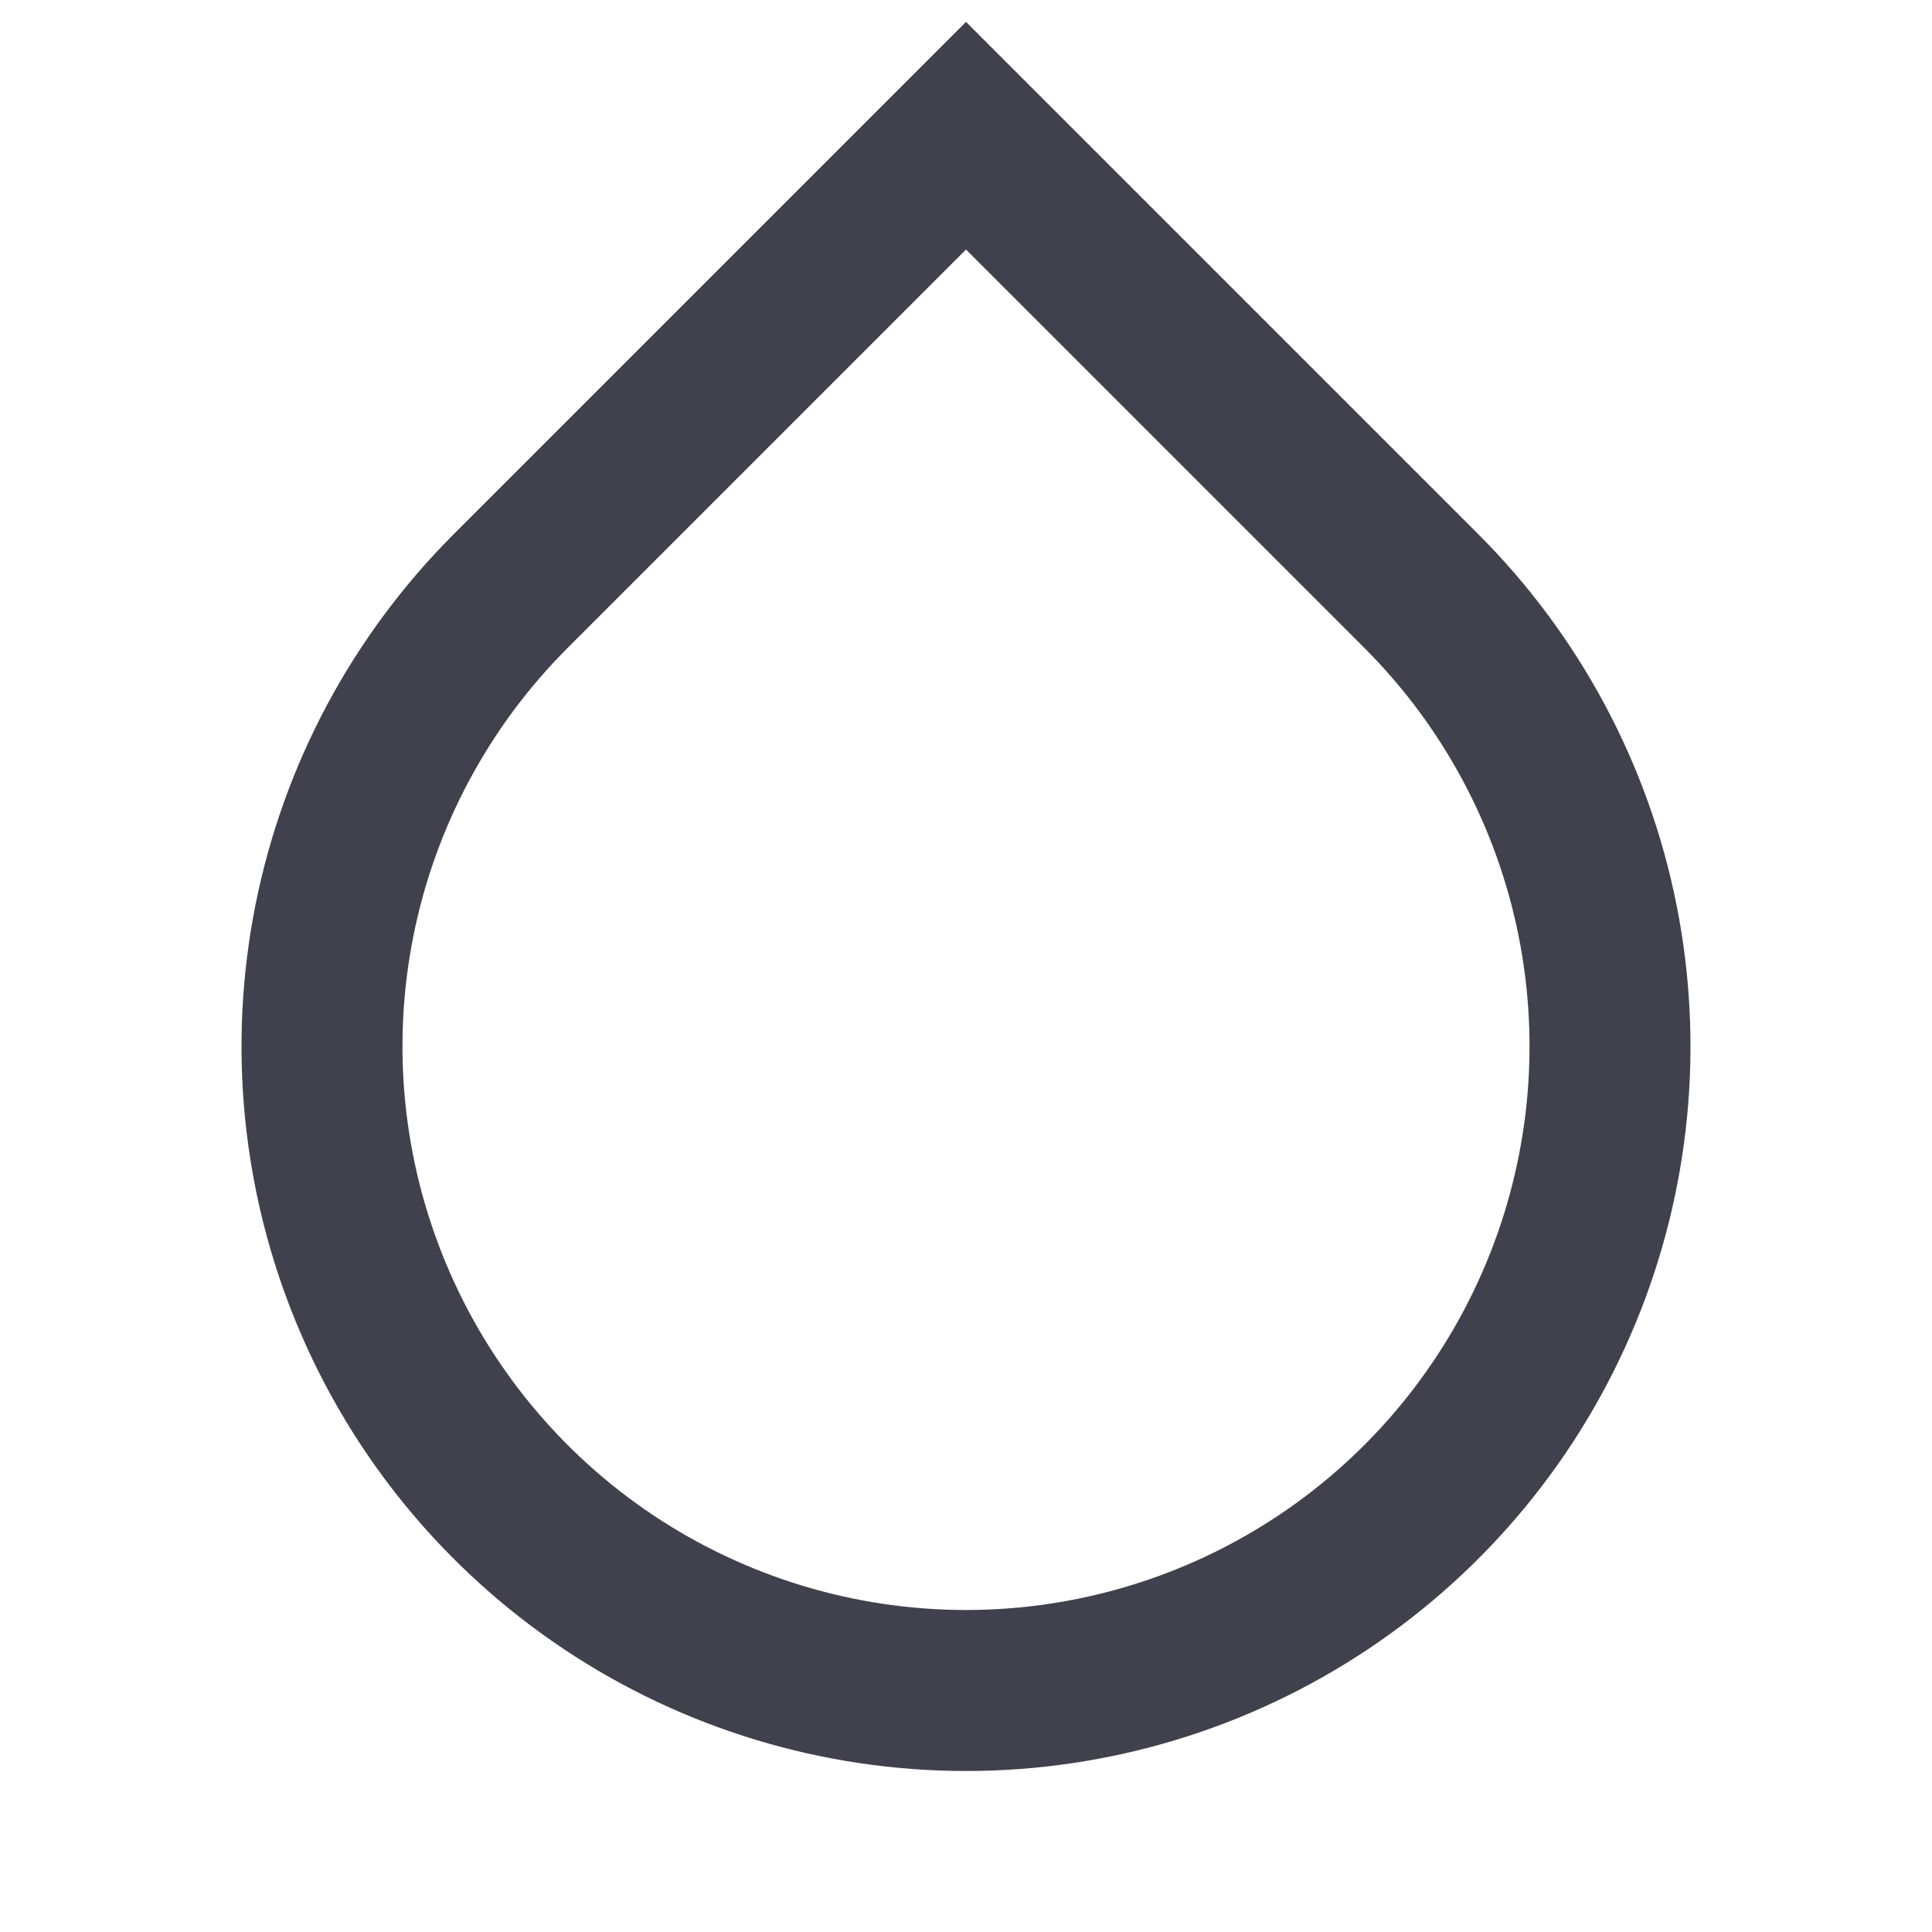
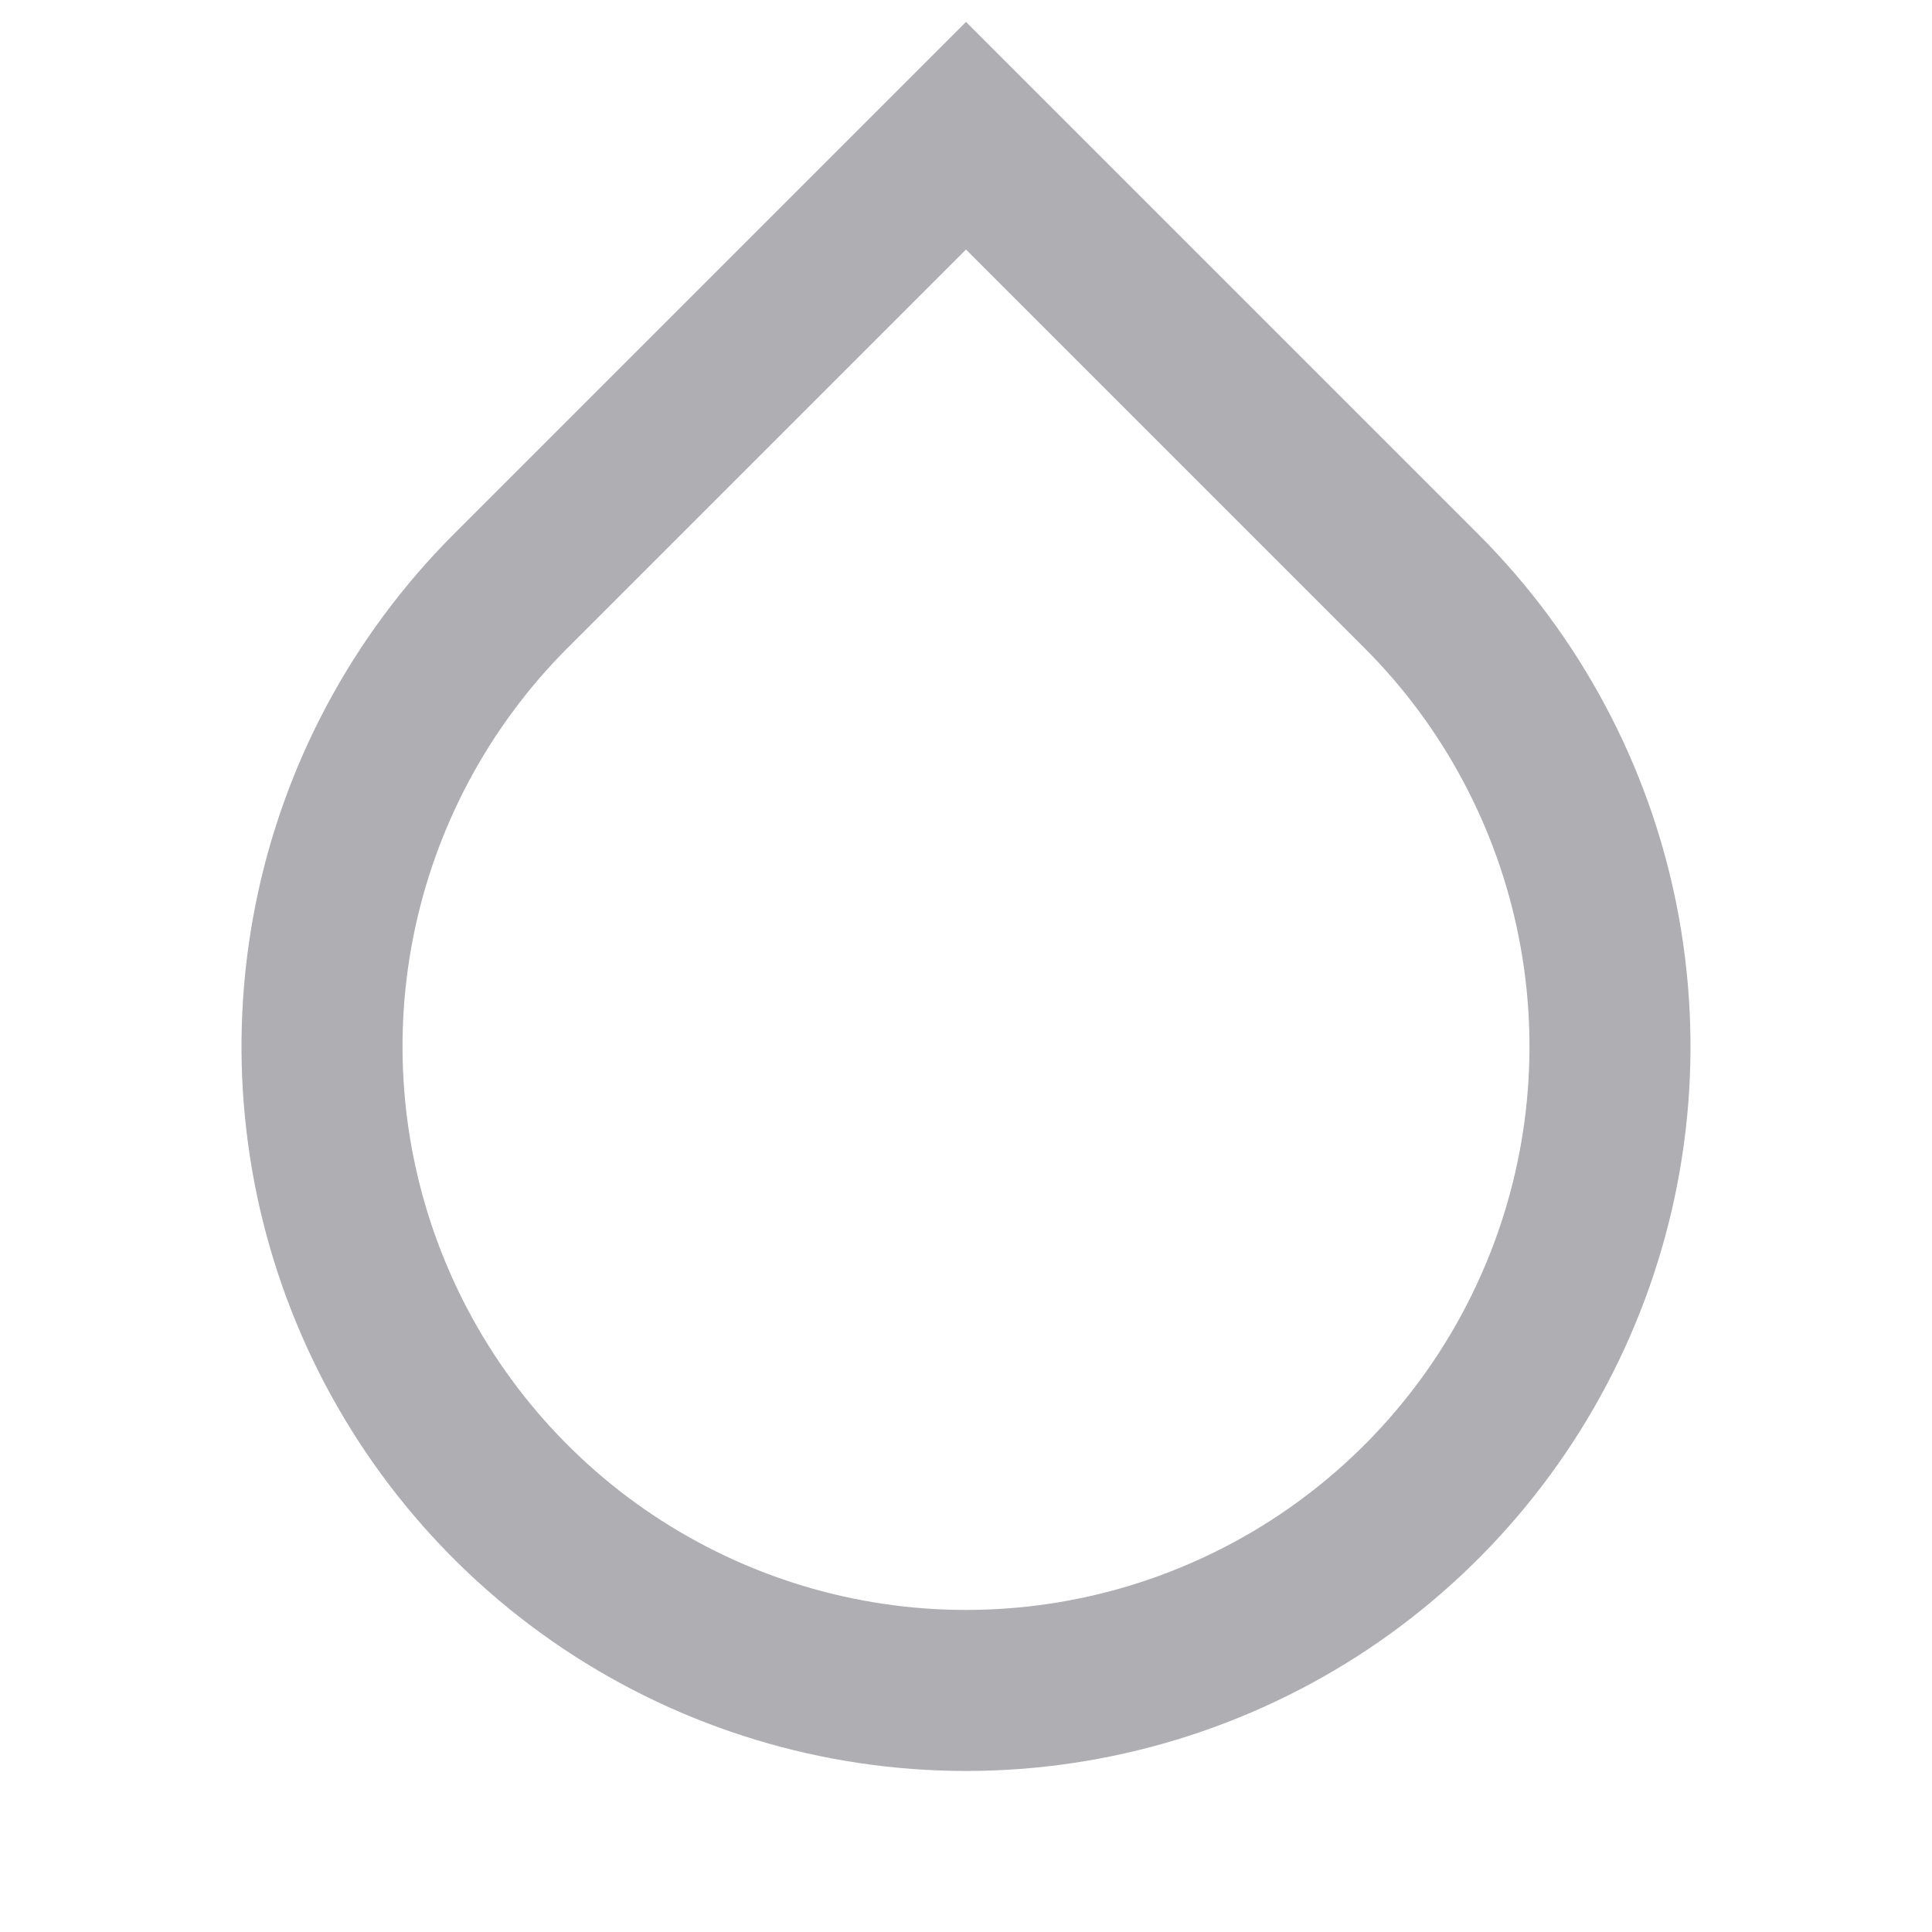
- <svg xmlns="http://www.w3.org/2000/svg" width="24" height="24" viewBox="0 0 24 24" fill="none">
-   <path d="M12 3.1L7.05 8.05C6.071 9.029 5.404 10.276 5.134 11.634C4.864 12.992 5.003 14.399 5.533 15.678C6.063 16.957 6.96 18.051 8.111 18.82C9.262 19.589 10.616 20 12 20C13.384 20 14.738 19.589 15.889 18.82C17.04 18.051 17.937 16.957 18.467 15.678C18.997 14.399 19.136 12.992 18.866 11.634C18.596 10.276 17.929 9.029 16.95 8.05L12 3.1ZM12 0.272L18.364 6.636C19.623 7.895 20.48 9.498 20.827 11.244C21.174 12.99 20.996 14.8 20.315 16.444C19.634 18.089 18.48 19.494 17 20.483C15.52 21.472 13.78 22 12 22C10.22 22 8.48 21.472 7 20.483C5.52 19.494 4.366 18.089 3.685 16.444C3.004 14.8 2.826 12.99 3.173 11.244C3.52 9.498 4.377 7.895 5.636 6.636L12 0.272Z" fill="#41414D" />
+ <svg xmlns="http://www.w3.org/2000/svg" width="20" height="20" viewBox="0 0 20 20" fill="none">
+   <path d="M10 2.583L5.875 6.708C5.059 7.524 4.504 8.564 4.279 9.695C4.054 10.827 4.169 11.999 4.611 13.065C5.052 14.131 5.8 15.042 6.759 15.683C7.719 16.324 8.846 16.666 10 16.666C11.154 16.666 12.281 16.324 13.241 15.683C14.2 15.042 14.948 14.131 15.389 13.065C15.831 11.999 15.946 10.827 15.721 9.695C15.496 8.564 14.941 7.524 14.125 6.708L10 2.583ZM10 0.227L15.303 5.53C16.352 6.579 17.067 7.915 17.356 9.37C17.645 10.825 17.497 12.333 16.929 13.703C16.361 15.074 15.4 16.245 14.167 17.069C12.933 17.893 11.483 18.333 10 18.333C8.517 18.333 7.067 17.893 5.833 17.069C4.6 16.245 3.639 15.074 3.071 13.703C2.503 12.333 2.355 10.825 2.644 9.37C2.933 7.915 3.648 6.579 4.697 5.53L10 0.227Z" fill="#AEAEB3" />
</svg>
